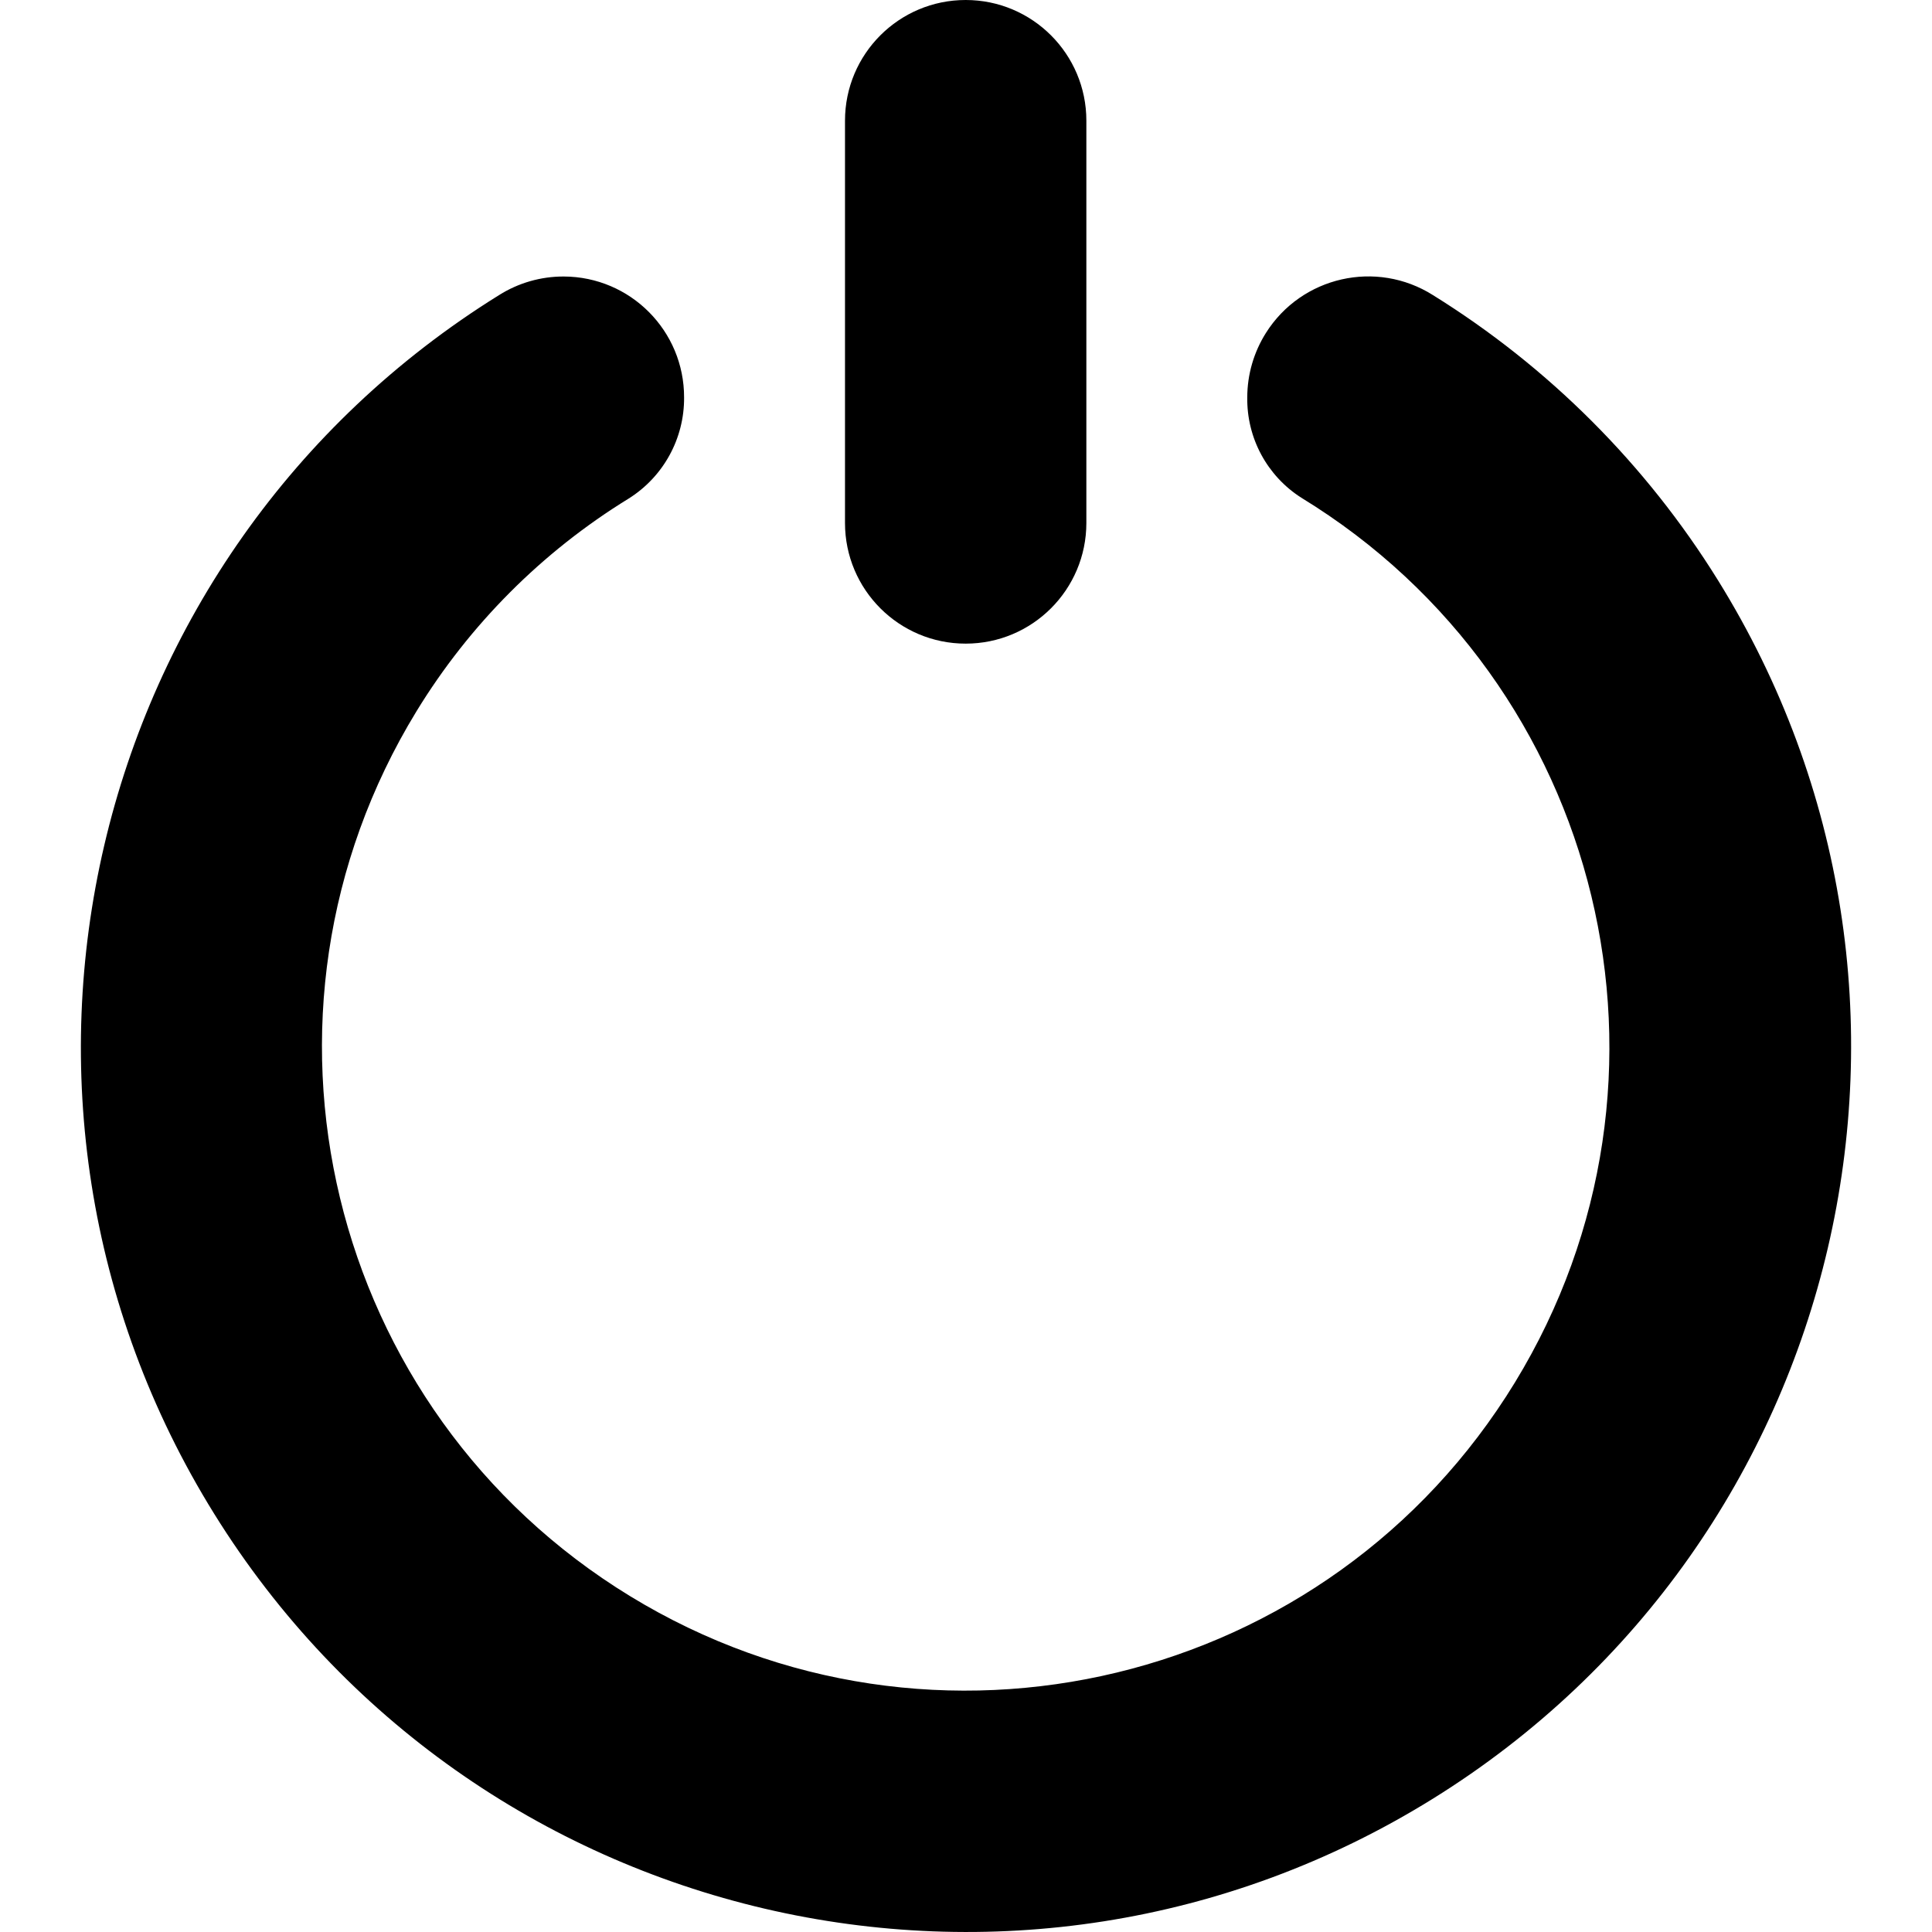
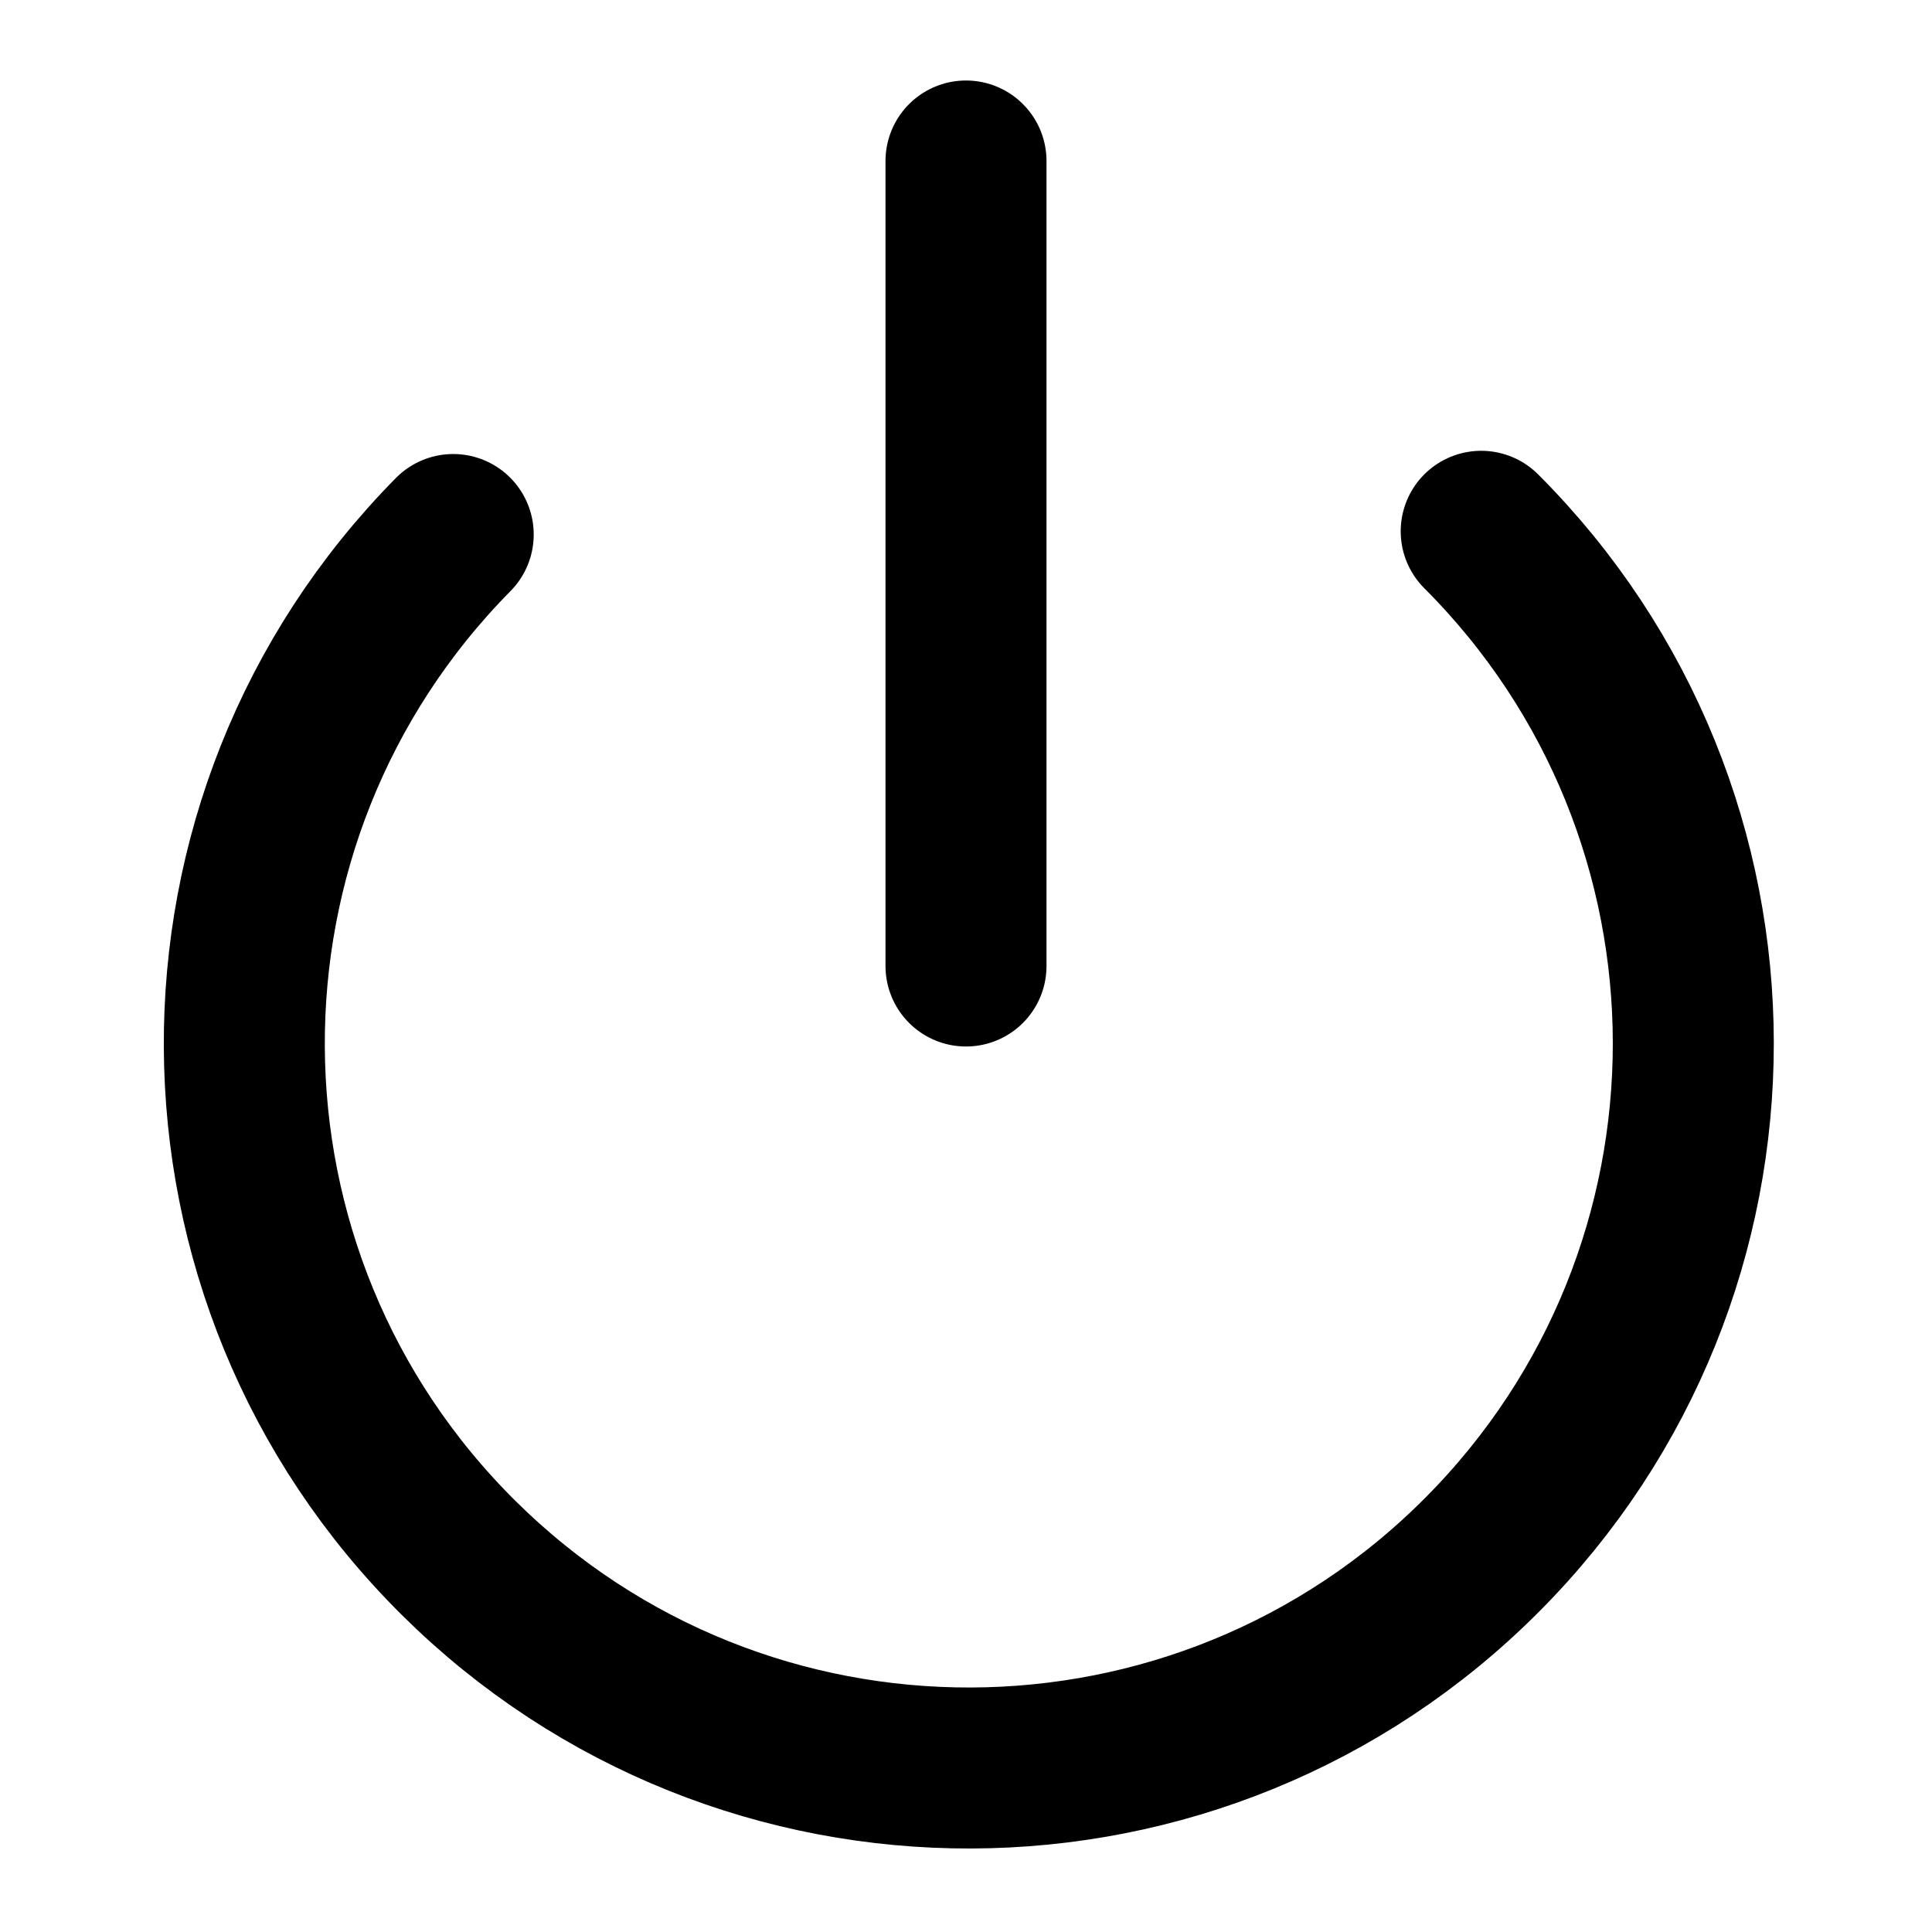
- <svg xmlns="http://www.w3.org/2000/svg" version="1.1" id="Capa_1" x="0px" y="0px" viewBox="0 0 512.292 512.292" style="enable-background:new 0 0 512.292 512.292;" xml:space="preserve" width="512" height="512">
-   <g>
-     <path d="M256.061,0L256.061,0c17.673,0,32,14.327,32,32v106.667c0,17.673-14.327,32-32,32l0,0c-17.673,0-32-14.327-32-32V32   C224.061,14.327,238.387,0,256.061,0z" />
-     <path d="M330.727,105.387L330.727,105.387c-0.157,10.742,5.259,20.8,14.315,26.581c80.432,49.143,105.796,154.185,56.652,234.616   S247.51,472.38,167.078,423.237S61.282,269.052,110.426,188.62c14.042-22.982,33.324-42.315,56.269-56.418   c9.211-5.781,14.773-15.92,14.699-26.795l0,0c0.049-17.673-14.238-32.039-31.911-32.088c-6.07-0.017-12.02,1.693-17.155,4.931   C22.233,146.634-11.58,291.318,56.803,401.412s213.067,143.907,323.161,75.524s143.907-213.067,75.524-323.161   c-19.035-30.645-44.879-56.489-75.524-75.524c-14.997-9.461-34.824-4.973-44.285,10.024   C332.447,93.397,330.731,99.33,330.727,105.387z" />
-   </g>
+ <svg xmlns="http://www.w3.org/2000/svg" width="24" height="24" viewBox="0 0 24 24" fill="none" stroke="currentColor" stroke-width="2" stroke-linecap="round" stroke-linejoin="round" class="lucide lucide-power-icon lucide-power">
+   <path d="M12 2v10" />
+   <path d="M18.4 6.6a9 9 0 1 1-12.77.04" />
</svg>
